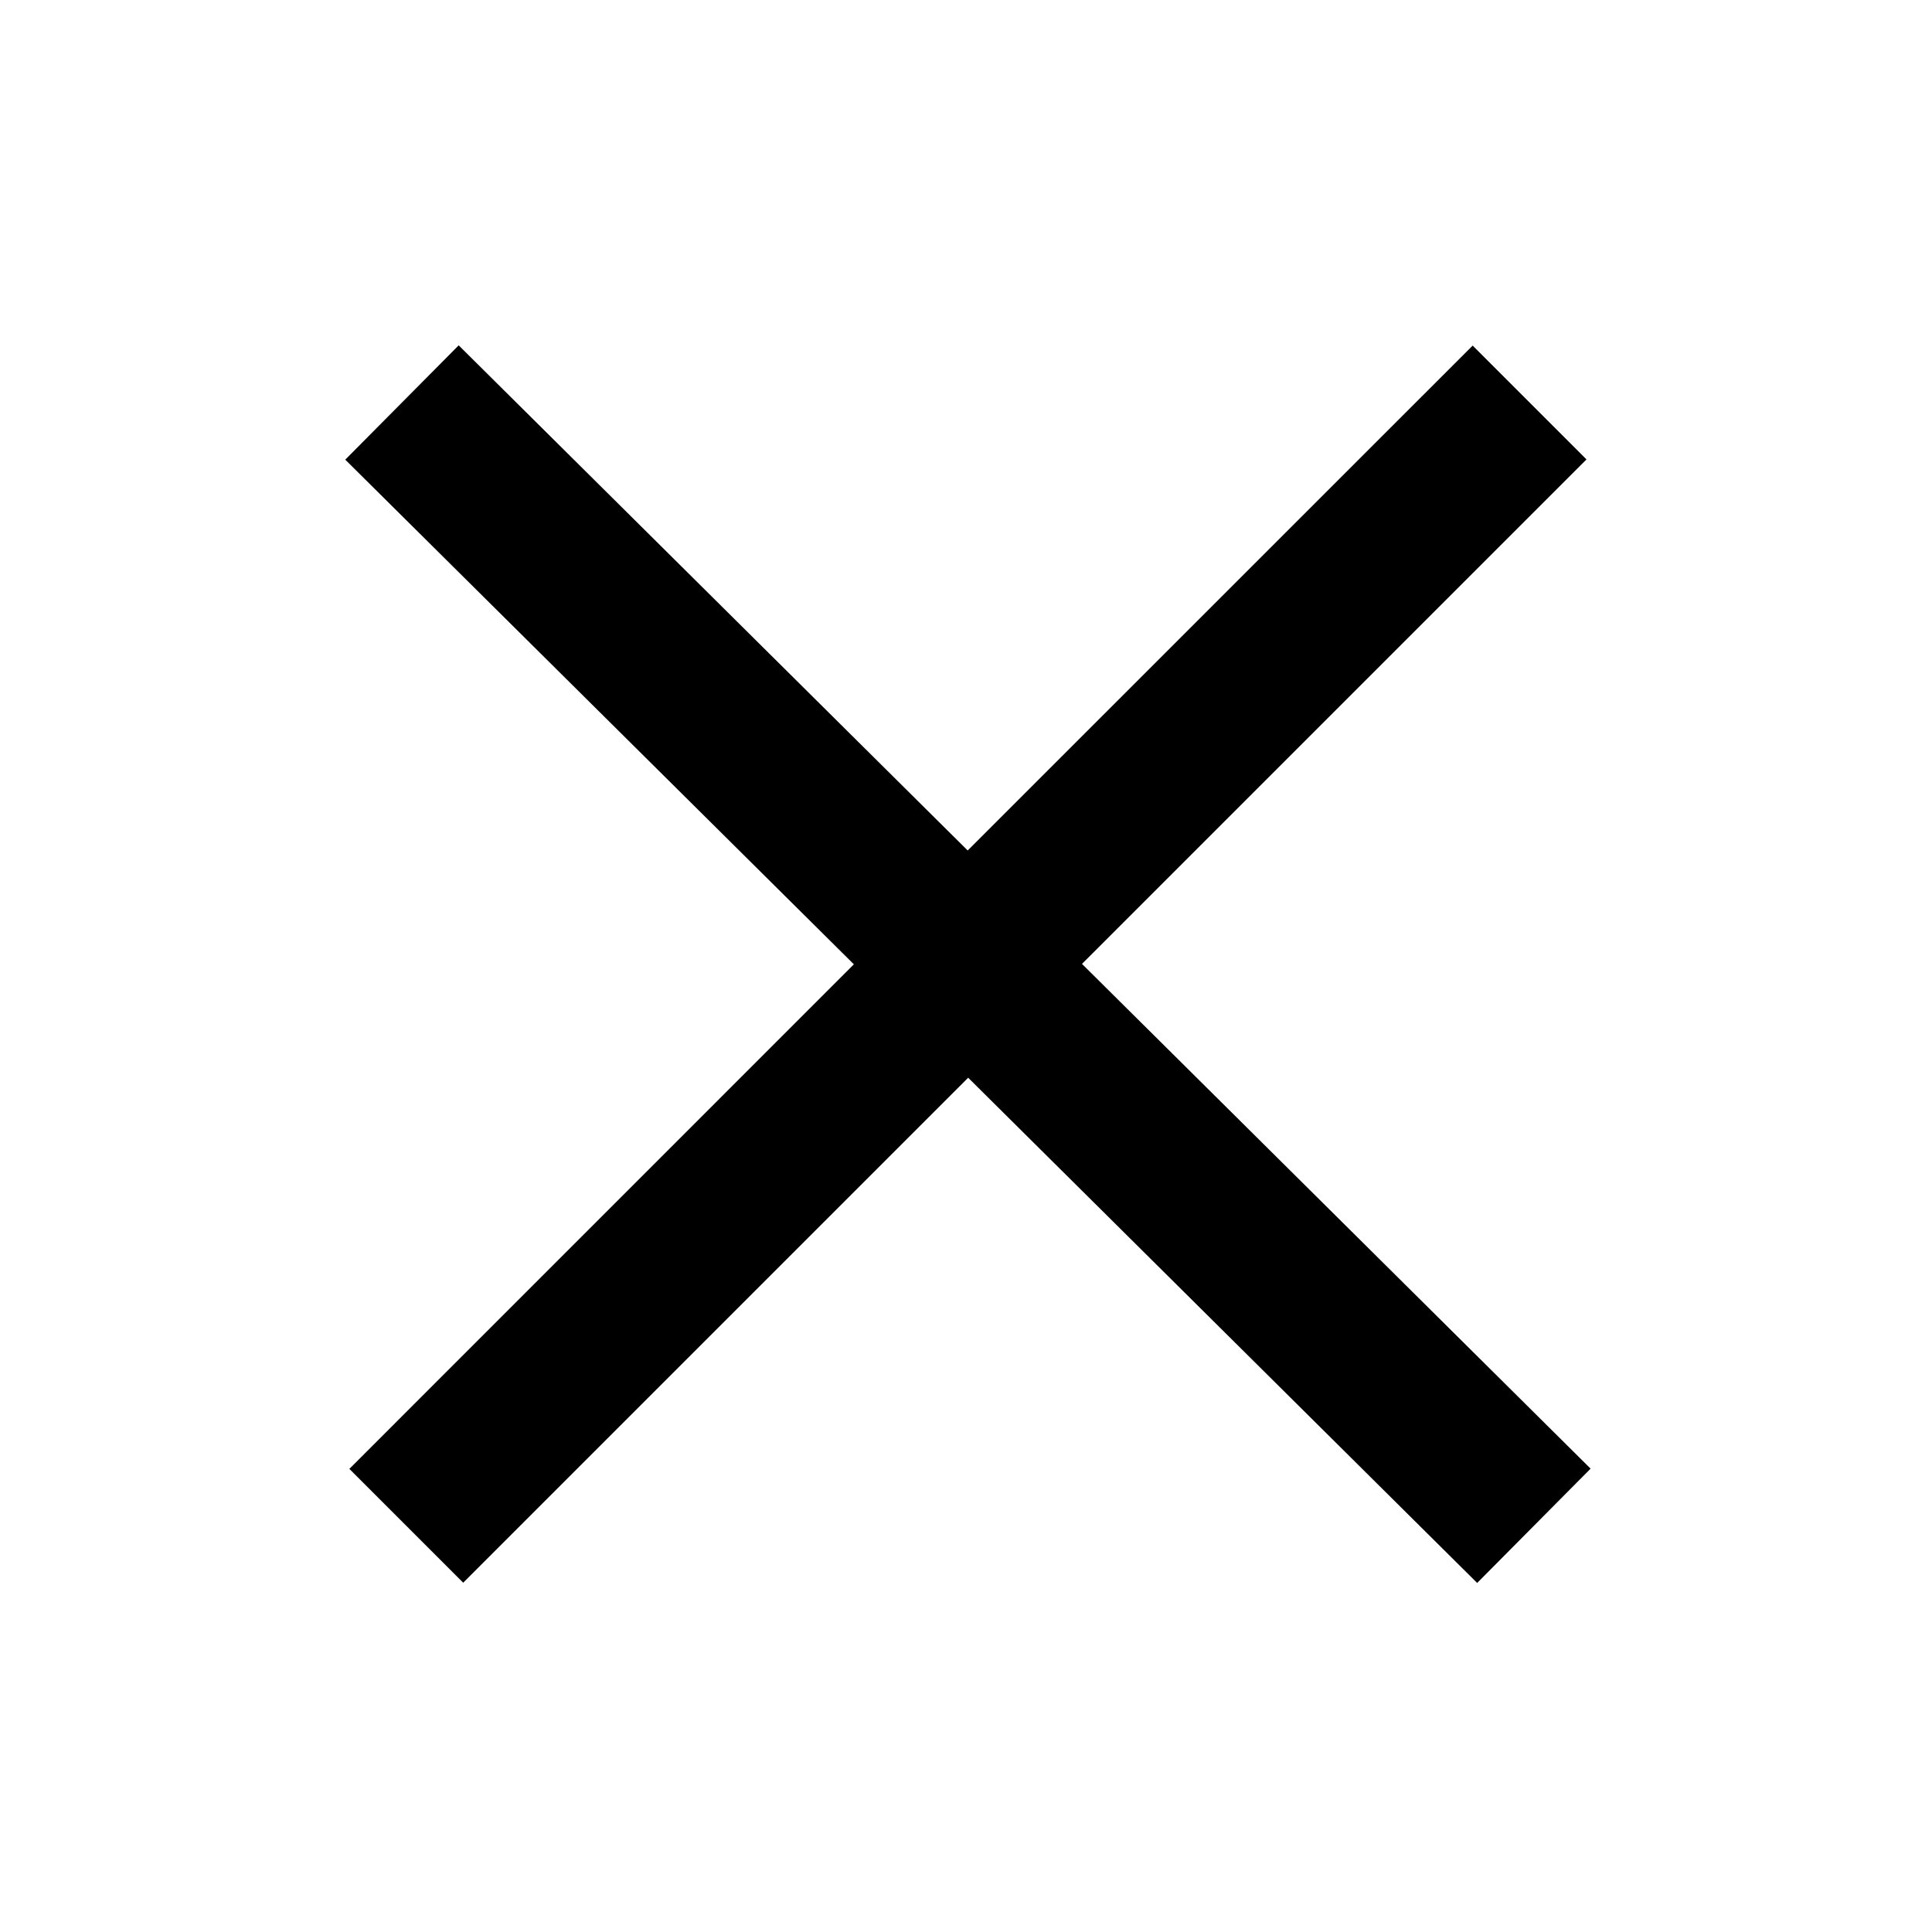
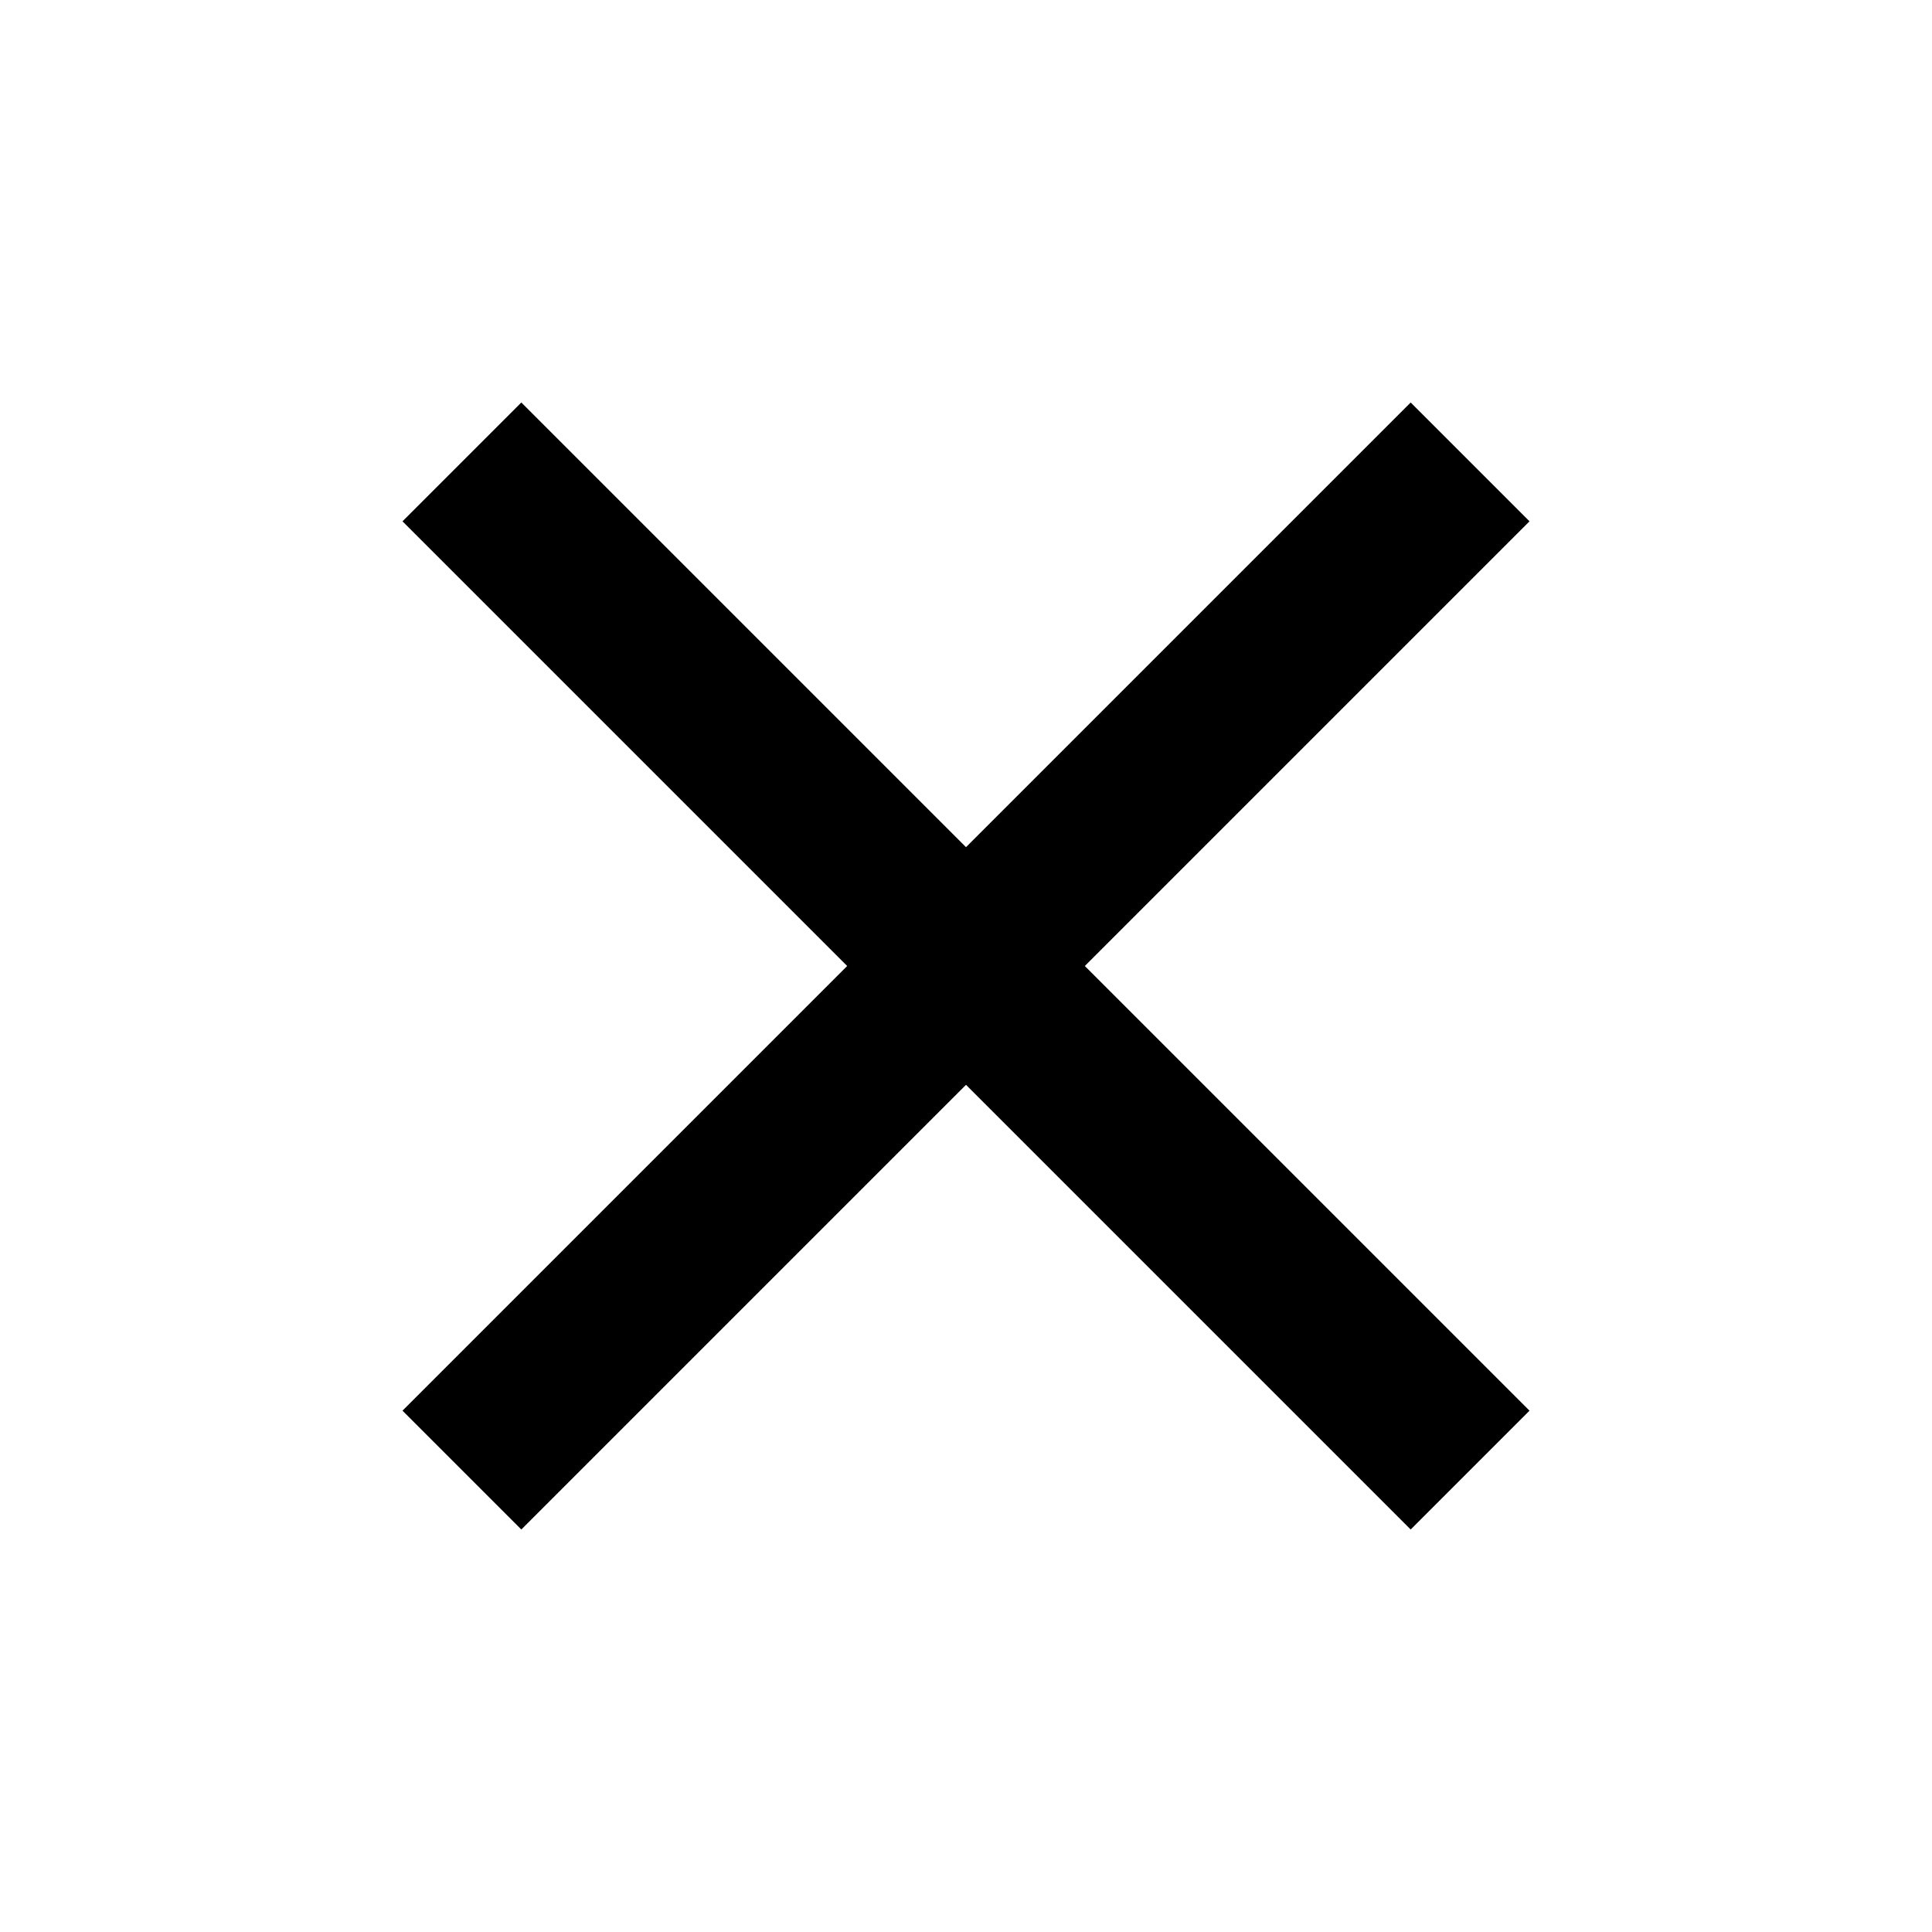
- <svg xmlns="http://www.w3.org/2000/svg" viewBox="0 0 24 24" fill="currentColor">
-   <path d="M12.027 13.388L18.35 19.664L19.759 18.244L13.441 11.974L19.708 5.707L18.294 4.293L12.021 10.565L5.698 4.29L4.289 5.71L10.607 11.979L4.34 18.247L5.754 19.661L12.027 13.388Z" />
+ <svg xmlns="http://www.w3.org/2000/svg" width="24" height="24" viewBox="0 0 24 24" fill="currentColor">
+   <g id="Property 1=close">
+     <path id="Vector" fill-rule="evenodd" clip-rule="evenodd" d="M12 10.524L17.524 5L19 6.476L13.476 12L19 17.524L17.524 19L12 13.476L6.476 19L5 17.524L10.524 12L5 6.476L6.476 5L12 10.524Z" />
+   </g>
</svg>
